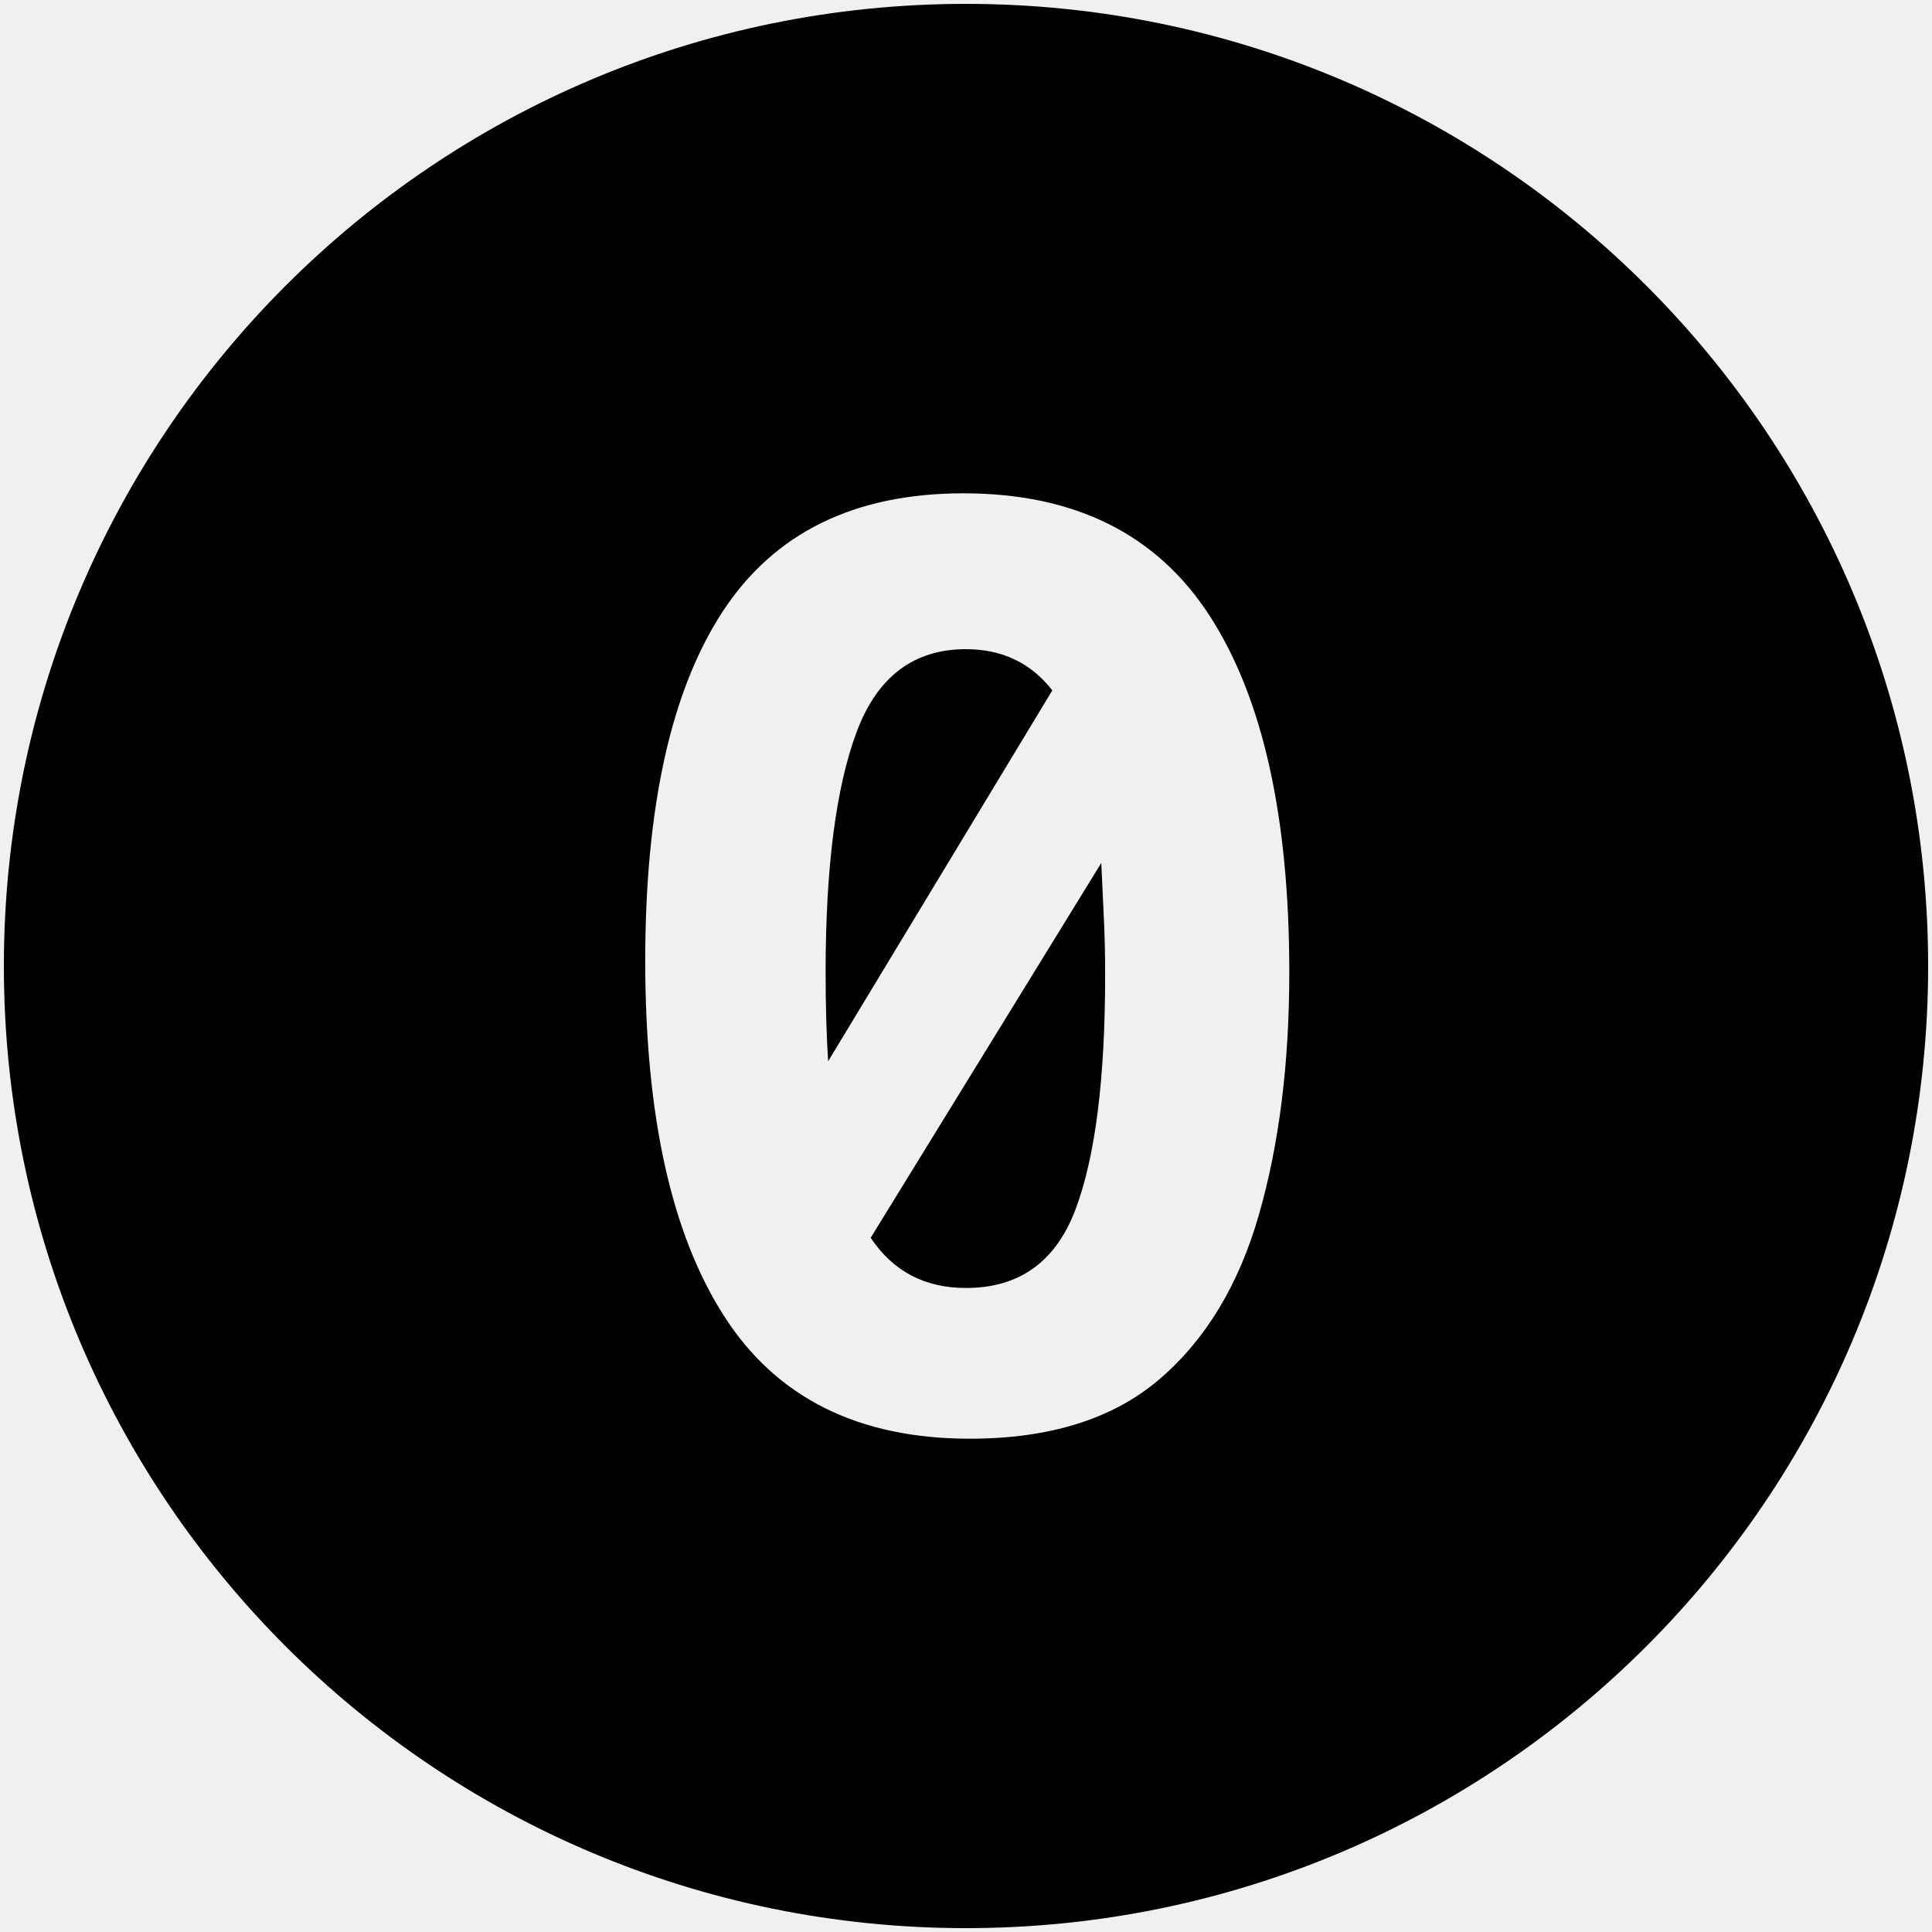
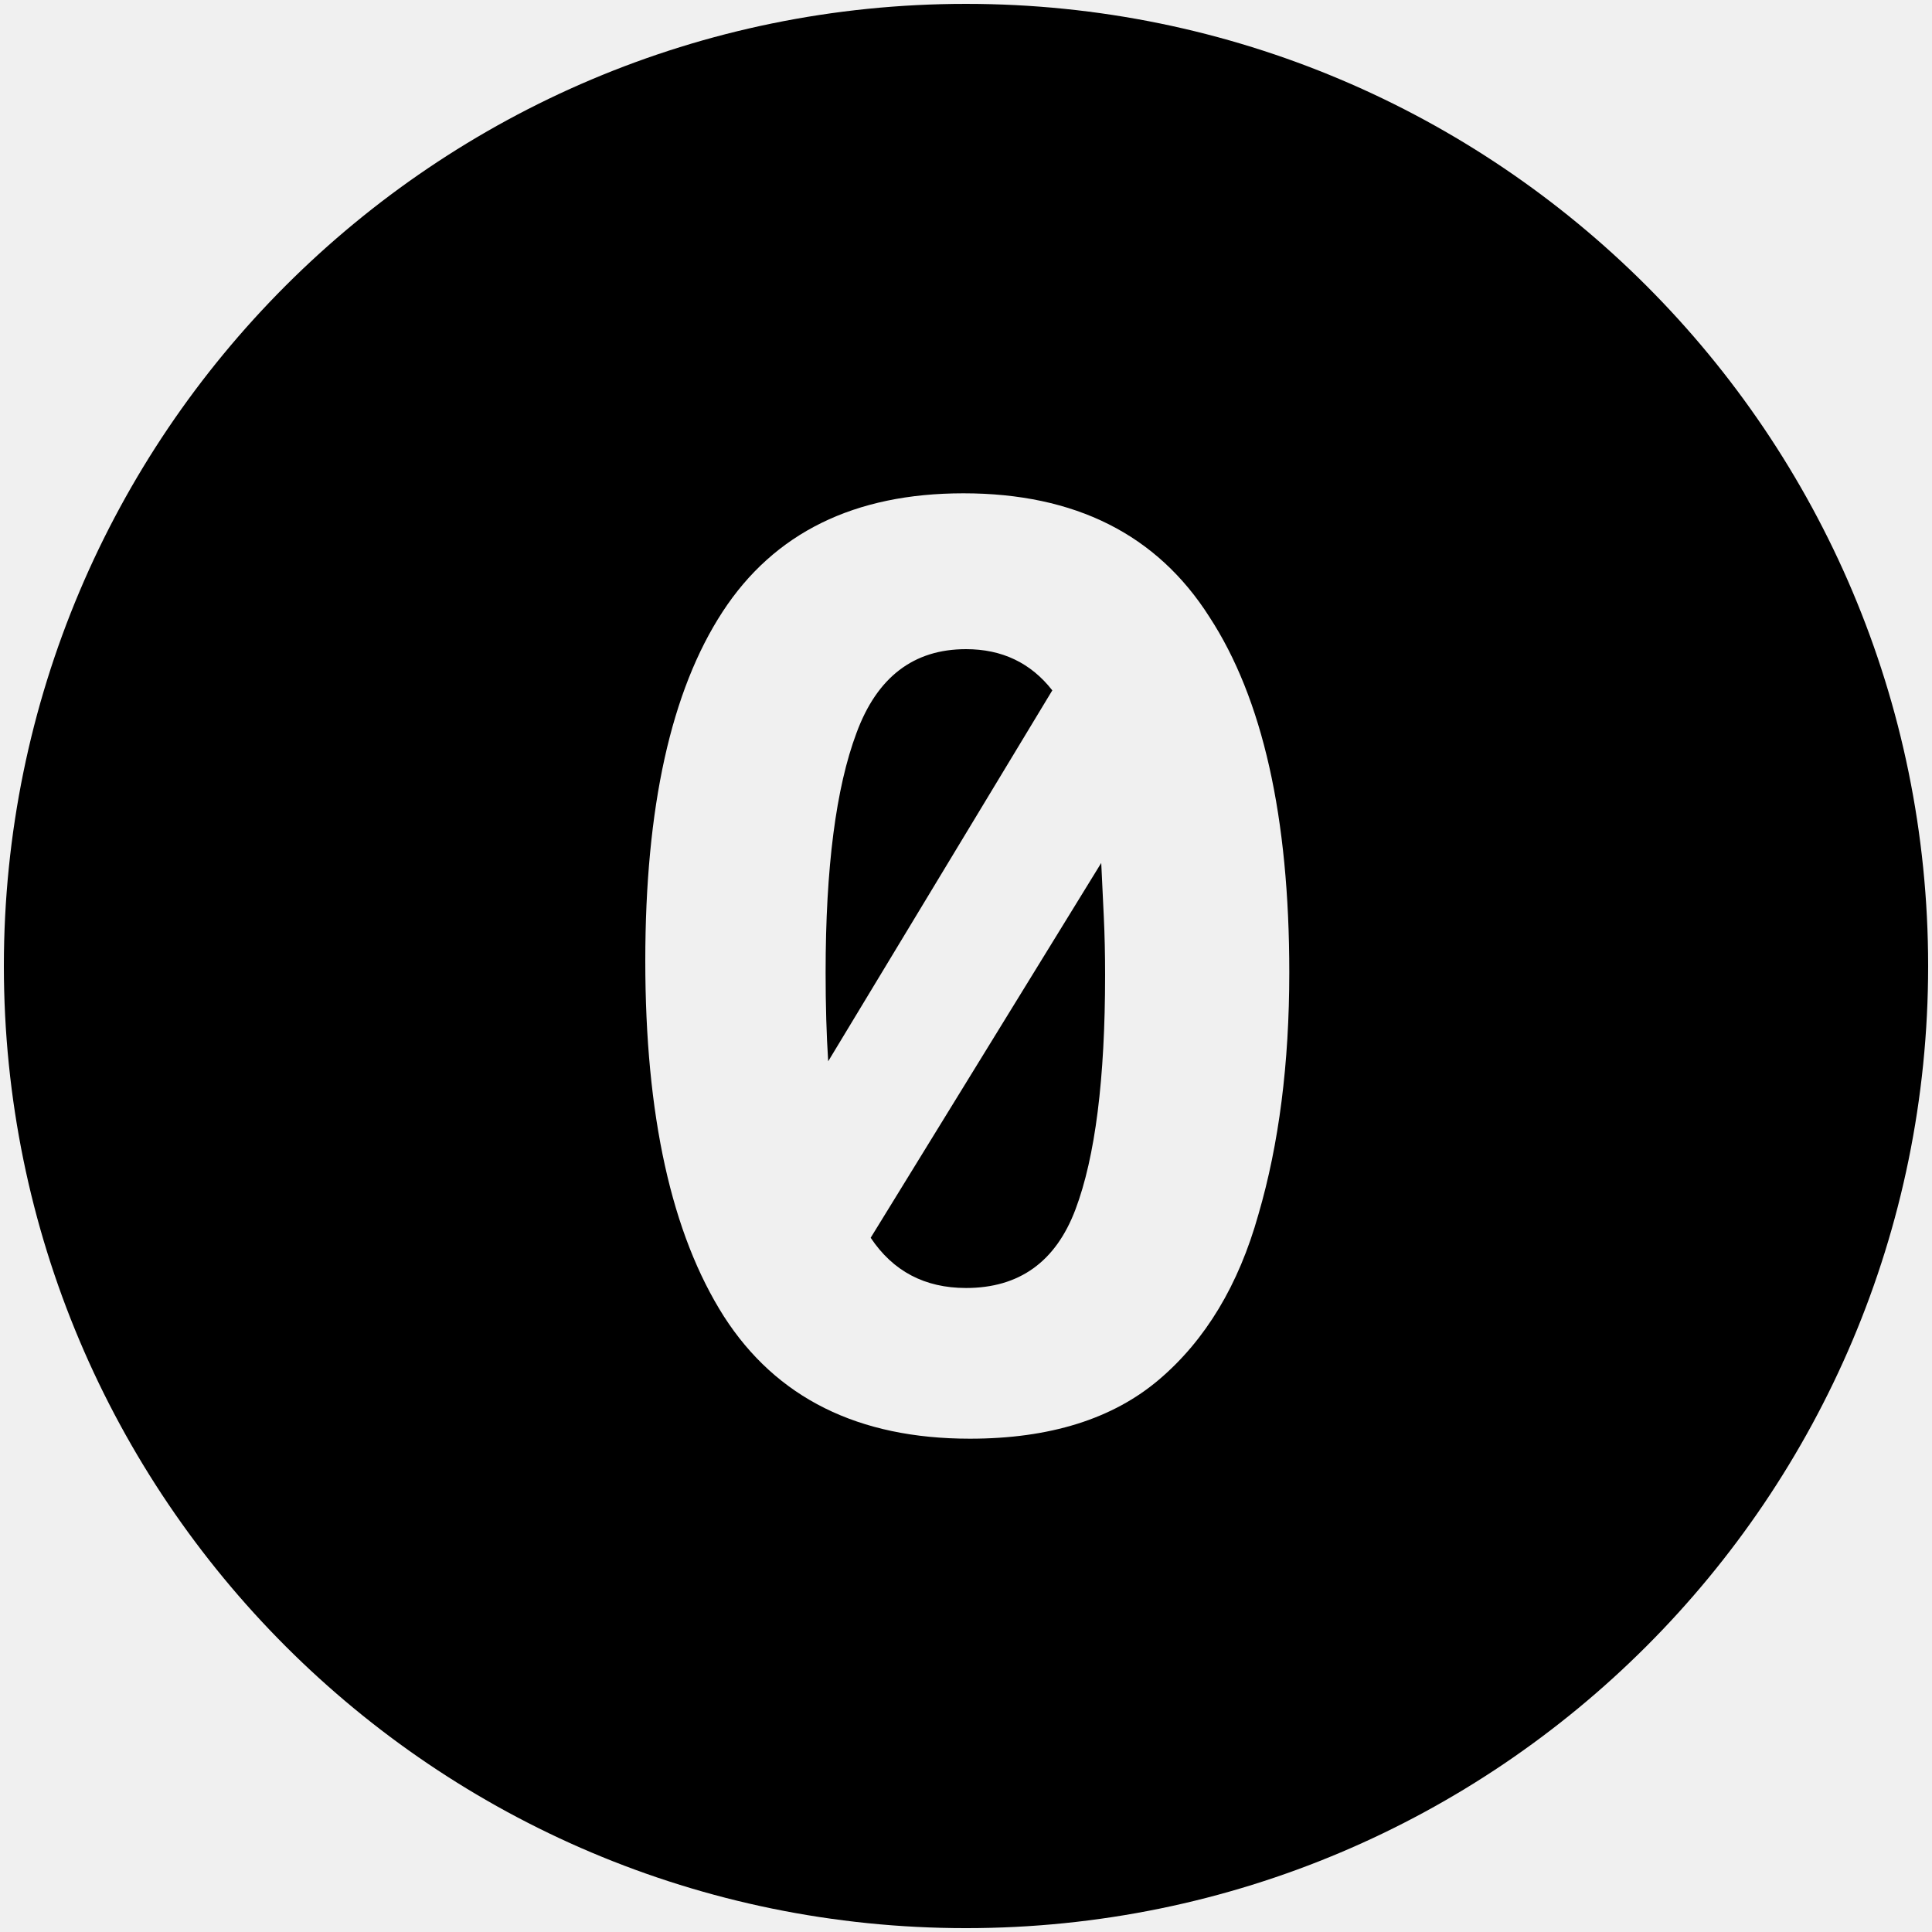
<svg xmlns="http://www.w3.org/2000/svg" width="1000" height="1000" viewBox="0 0 264.583 264.583" version="1.1" id="svg1">
  <defs id="defs1">
-     <mask maskUnits="userSpaceOnUse" id="mask-powermask-path-effect2">
-       <path id="mask-powermask-path-effect2_box" style="fill:#ffffff;fill-opacity:1" d="M -0.471,-0.471 H 265.054 V 265.054 H -0.471 Z" />
-       <text xml:space="preserve" style="font-style:normal;font-variant:normal;font-weight:bold;font-stretch:normal;font-size:176.389px;line-height:0.8;font-family:'Noto Sans Mono';-inkscape-font-specification:'Noto Sans Mono, Bold';font-variant-ligatures:normal;font-variant-caps:normal;font-variant-numeric:normal;font-variant-east-asian:normal;fill:#000000;fill-opacity:1;stroke:none;stroke-width:13.229;paint-order:markers stroke fill" x="79.551" y="195.263" id="text1">
-         <tspan id="tspan1" style="font-style:normal;font-variant:normal;font-weight:bold;font-stretch:normal;font-size:176.389px;font-family:'Noto Sans Mono';-inkscape-font-specification:'Noto Sans Mono, Bold';font-variant-ligatures:normal;font-variant-caps:normal;font-variant-numeric:normal;font-variant-east-asian:normal;fill:#000000;fill-opacity:1;stroke-width:13.229" x="79.551" y="195.263">0</tspan>
-       </text>
+     <mask maskUnits="userSpaceOnUse" id="mask-powermask-path-effect4">
+       <path id="mask-powermask-path-effect4_box" style="fill:#ffffff;fill-opacity:1" d="M -0.471,-0.471 H 265.054 V 265.054 H -0.471 Z" />
+       <path d="m 132.821,197.026 q -22.931,0 -33.69,-16.757 -10.76,-16.933 -10.76,-48.683 0,-31.574 10.583,-47.801 10.583,-16.228 32.985,-16.228 22.931,0 33.69,16.933 10.936,16.757 10.936,48.683 0,18.697 -4.233,33.161 -4.057,14.464 -13.582,22.578 -9.525,8.114 -25.929,8.114 z m -19.756,-63.853 q 0,6.703 0.353,12.171 l 30.692,-50.8 q -4.41,-5.644 -11.818,-5.644 -10.76,0 -14.993,11.465 -4.233,11.289 -4.233,32.808 z m 19.226,43.215 q 10.936,0 14.993,-10.76 4.057,-10.76 4.057,-32.103 0,-4.233 -0.176,-7.938 -0.176,-3.881 -0.353,-7.408 l -31.574,51.329 q 4.586,6.879 13.053,6.879 z" id="path4" mask="none" style="font-weight:bold;font-size:176.389px;line-height:0.8;font-family:'Noto Sans Mono';-inkscape-font-specification:'Noto Sans Mono, Bold';stroke-width:13.229;paint-order:markers stroke fill" aria-label="0" />
    </mask>
  </defs>
-   <path style="fill:#000000;fill-opacity:1;stroke:#000000;stroke-width:23.833;stroke-dasharray:none;stroke-opacity:1" id="path3" mask="url(#mask-powermask-path-effect2)" d="M 252.138,132.292 A 119.846,119.846 0 0 1 132.292,252.138 119.846,119.846 0 0 1 12.446,132.292 119.846,119.846 0 0 1 132.292,12.446 119.846,119.846 0 0 1 252.138,132.292 Z" />
+   <path style="fill:#000000;fill-opacity:1;stroke:#000000;stroke-width:23.833;stroke-dasharray:none;stroke-opacity:1" id="path3" mask="url(#mask-powermask-path-effect4)" d="M 252.138,132.292 A 119.846,119.846 0 0 1 132.292,252.138 119.846,119.846 0 0 1 12.446,132.292 119.846,119.846 0 0 1 132.292,12.446 119.846,119.846 0 0 1 252.138,132.292 Z" />
</svg>
